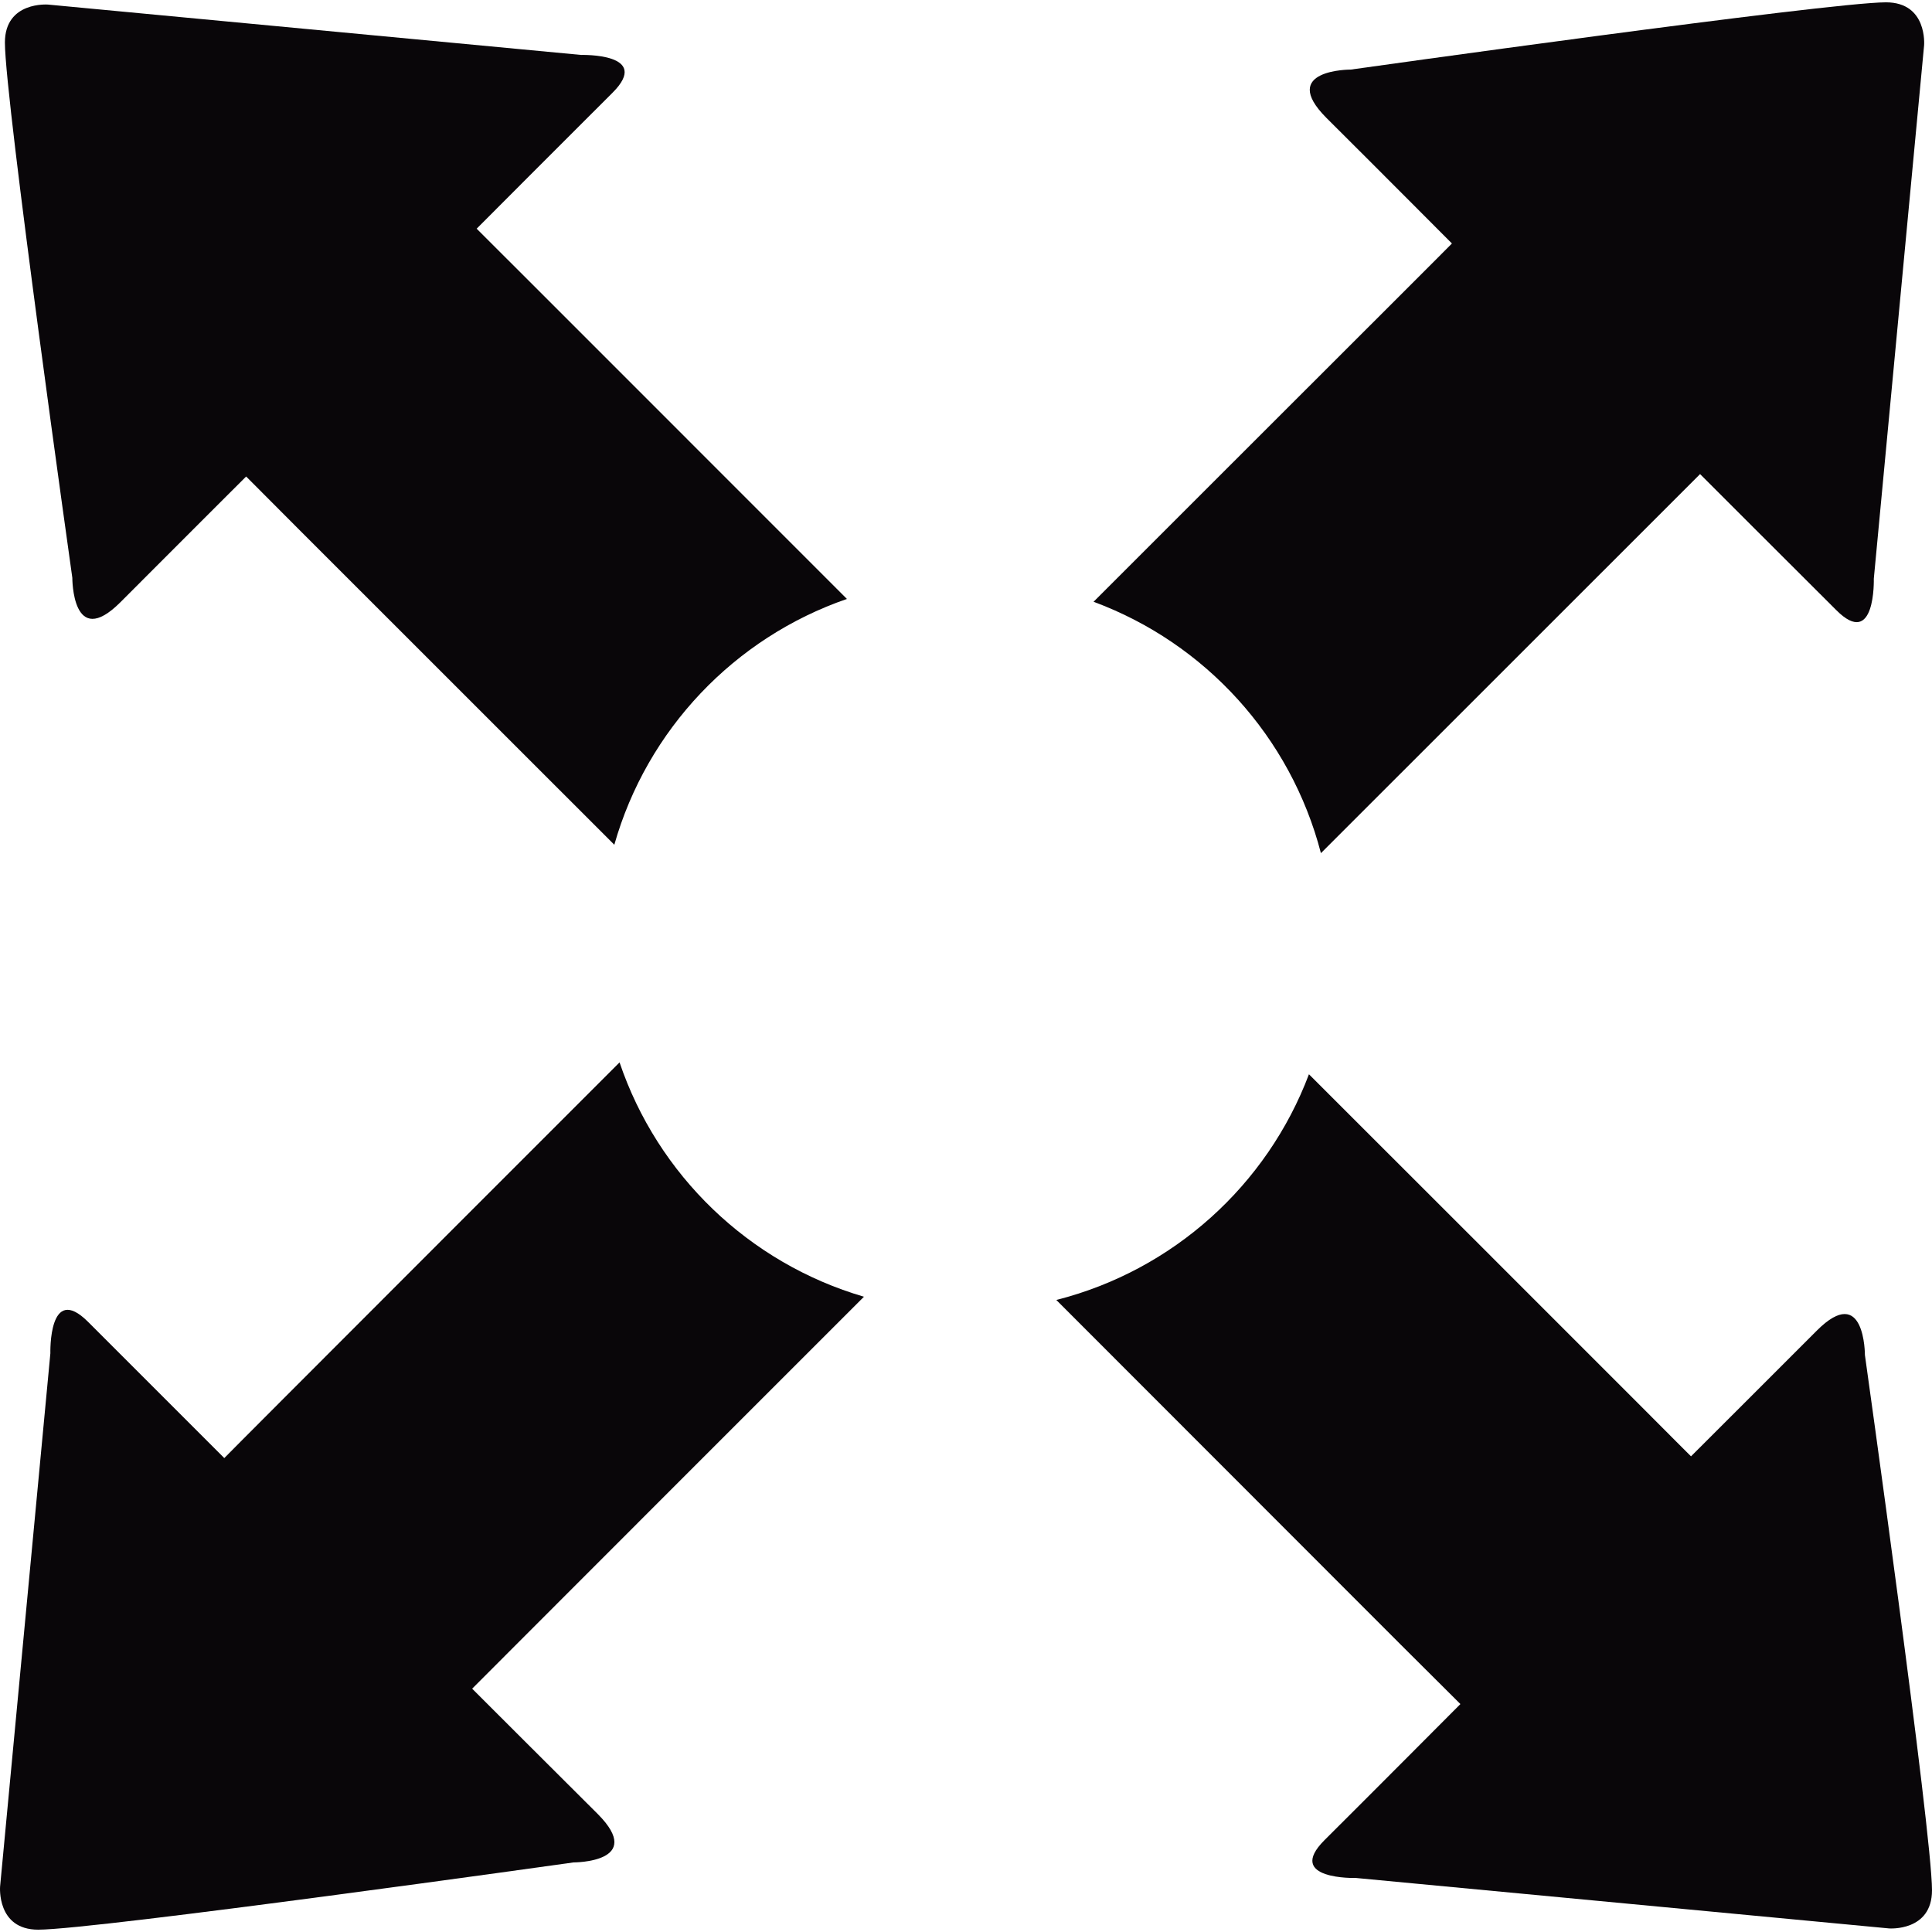
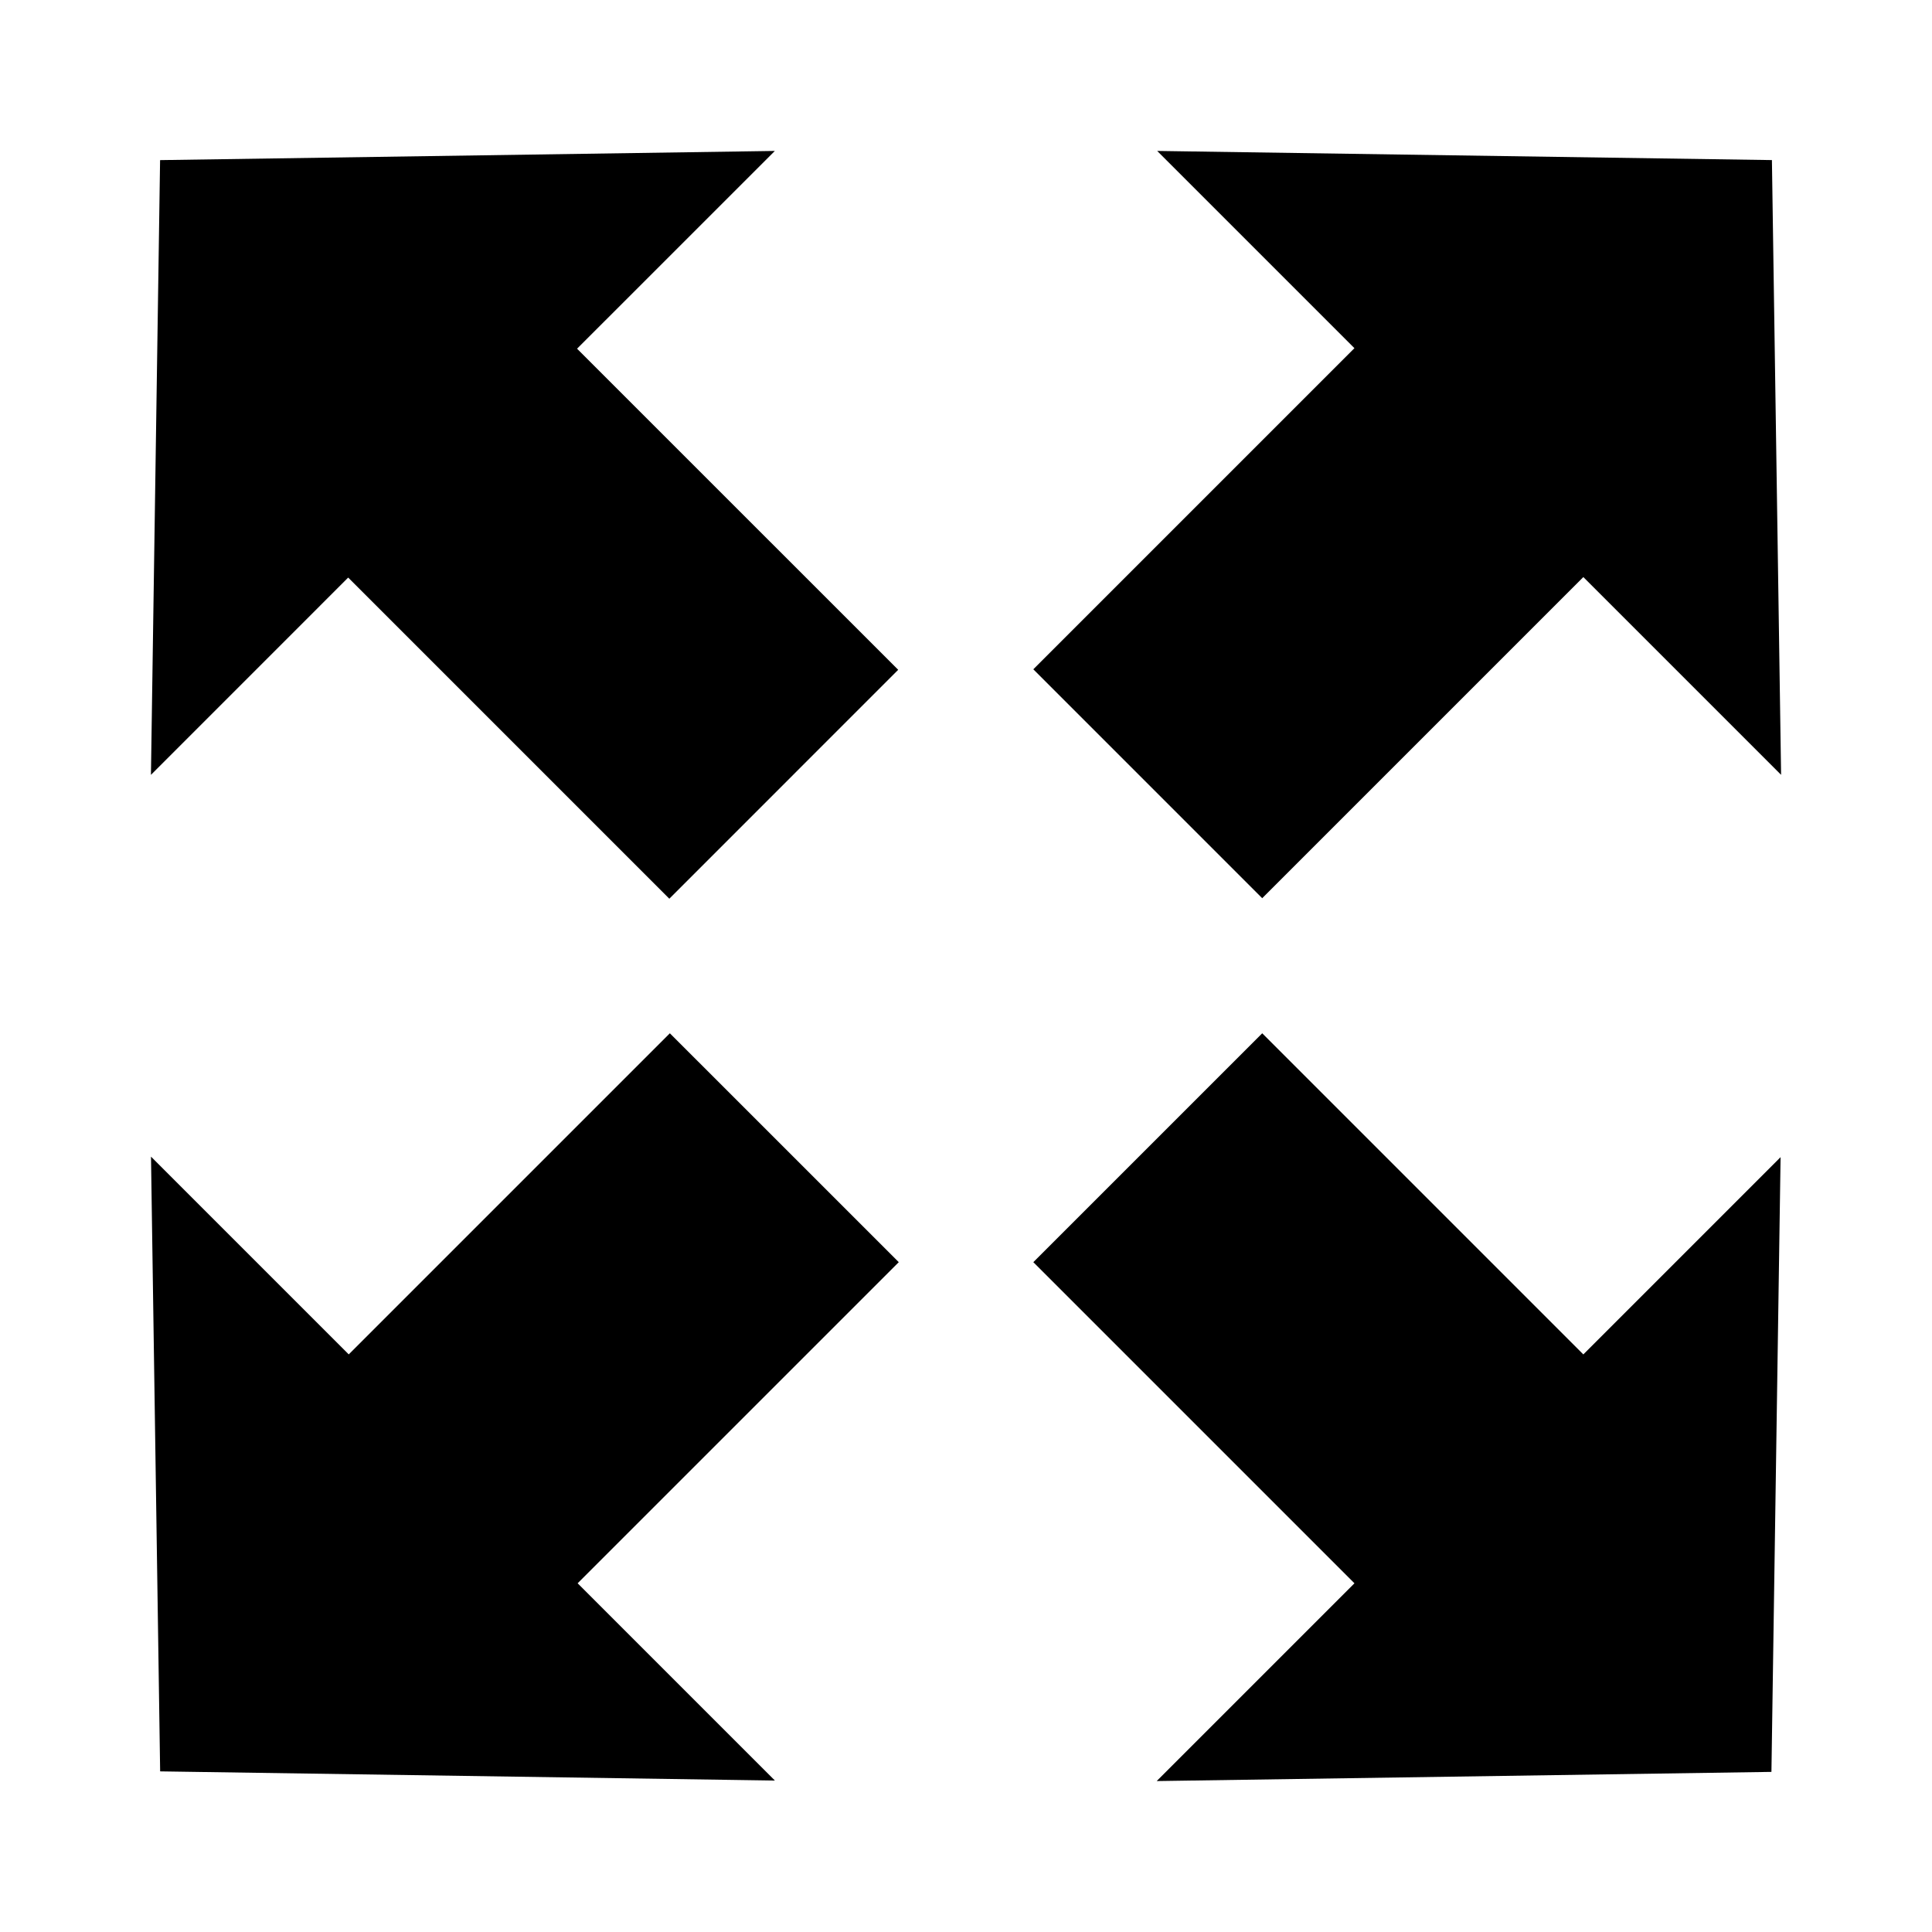
- <svg xmlns="http://www.w3.org/2000/svg" version="1.1" id="Capa_1" x="0px" y="0px" viewBox="0 0 23.241 23.241" style="enable-background:new 0 0 23.241 23.241;" xml:space="preserve">
+ <svg xmlns="http://www.w3.org/2000/svg" xmlns:xlink="http://www.w3.org/1999/xlink" version="1.1" preserveAspectRatio="xMidYMid meet" viewBox="0 0 640 640" width="640" height="640">
+   <defs>
+     <path d="M383.33 50L586.97 53.03L590.01 256.67L524.5 191.16L418.12 297.54L342.3 221.71L448.67 115.34L383.33 50Z" id="bD5ieGnv2" />
+     <path d="M50 256.68L53.03 53.04L256.68 50L191.16 115.51L297.54 221.88L221.72 297.71L115.34 191.33L50 256.68Z" id="a1bDG0LJ6y" />
+     <path d="M589.84 383.32L586.81 586.96L383.17 590L448.68 524.49L342.3 418.11L418.13 342.29L524.5 448.67L589.84 383.32Z" id="a2P72DGb5b" />
+     <path d="M256.7 589.83L53.05 586.79L50.02 383.15L115.53 448.66L221.9 342.29L297.73 418.11L191.35 524.48L256.7 589.83Z" id="hwf3Okk0G" />
+   </defs>
  <g>
    <g>
-       <path style="fill:#090609;" d="M10.188,7.205C9.106,6.123,7.449,4.464,6.447,3.463C6.015,3.032,5.734,2.751,5.734,2.751    s1.155-1.158,1.635-1.636c0.478-0.478-0.377-0.454-0.377-0.454L0.578,0.055c0,0-0.519-0.042-0.519,0.457    c0,0.689,0.811,6.439,0.811,6.439S0.866,7.827,1.448,7.245C2.03,6.661,2.961,5.732,2.961,5.732S3.213,5.985,3.6,6.373    c0.979,0.979,2.706,2.706,3.79,3.789C7.783,8.777,8.835,7.672,10.188,7.205z" />
-       <path style="fill:#090609;" d="M22.434,16.3c0,0,0.002-0.875-0.579-0.293c-0.583,0.584-1.513,1.512-1.513,1.512    s-0.253-0.252-0.639-0.64c-1.028-1.028-2.891-2.892-3.957-3.956c-0.504,1.336-1.636,2.359-3.039,2.715    c1.021,1.021,3.008,3.01,4.147,4.15c0.434,0.432,0.714,0.711,0.714,0.711s-1.157,1.162-1.636,1.638    c-0.478,0.479,0.379,0.454,0.379,0.454l6.414,0.607c0,0,0.516,0.039,0.516-0.459C23.242,22.052,22.434,16.3,22.434,16.3z" />
-       <path style="fill:#090609;" d="M7.453,12.78c-1.051,1.052-2.945,2.944-4.044,4.046c-0.431,0.431-0.711,0.714-0.711,0.714    s-1.159-1.159-1.638-1.638c-0.478-0.479-0.454,0.377-0.454,0.377l-0.605,6.416c0,0-0.042,0.518,0.458,0.518    c0.689,0,6.44-0.809,6.44-0.809s0.874,0.003,0.292-0.582c-0.583-0.58-1.511-1.508-1.511-1.508s0.253-0.254,0.642-0.643    c1.068-1.068,3.031-3.034,4.071-4.072C9.01,15.195,7.912,14.136,7.453,12.78z" />
-       <path style="fill:#090609;" d="M15.89,10.263c1.077-1.077,2.813-2.813,3.849-3.848c0.432-0.431,0.712-0.712,0.712-0.712    s1.157,1.157,1.638,1.636c0.476,0.478,0.452-0.377,0.452-0.377l0.605-6.417c0,0,0.043-0.517-0.459-0.517    c-0.688,0-6.438,0.809-6.438,0.809s-0.875-0.004-0.294,0.58c0.585,0.582,1.511,1.512,1.511,1.512s-0.251,0.253-0.639,0.64    c-0.943,0.943-2.584,2.581-3.672,3.67C14.496,7.735,15.527,8.863,15.89,10.263z" />
+       <g>
+         <use xlink:href="#bD5ieGnv2" opacity="1" fill="#000000" fill-opacity="1" />
+       </g>
+       <g>
+         <use xlink:href="#a1bDG0LJ6y" opacity="1" fill="#000000" fill-opacity="1" />
+       </g>
+       <g>
+         <use xlink:href="#a2P72DGb5b" opacity="1" fill="#000000" fill-opacity="1" />
+       </g>
+       <g>
+         <use xlink:href="#hwf3Okk0G" opacity="1" fill="#000000" fill-opacity="1" />
+       </g>
    </g>
  </g>
-   <g>
- </g>
-   <g>
- </g>
-   <g>
- </g>
-   <g>
- </g>
-   <g>
- </g>
-   <g>
- </g>
-   <g>
- </g>
-   <g>
- </g>
-   <g>
- </g>
-   <g>
- </g>
-   <g>
- </g>
-   <g>
- </g>
-   <g>
- </g>
-   <g>
- </g>
-   <g>
- </g>
</svg>
